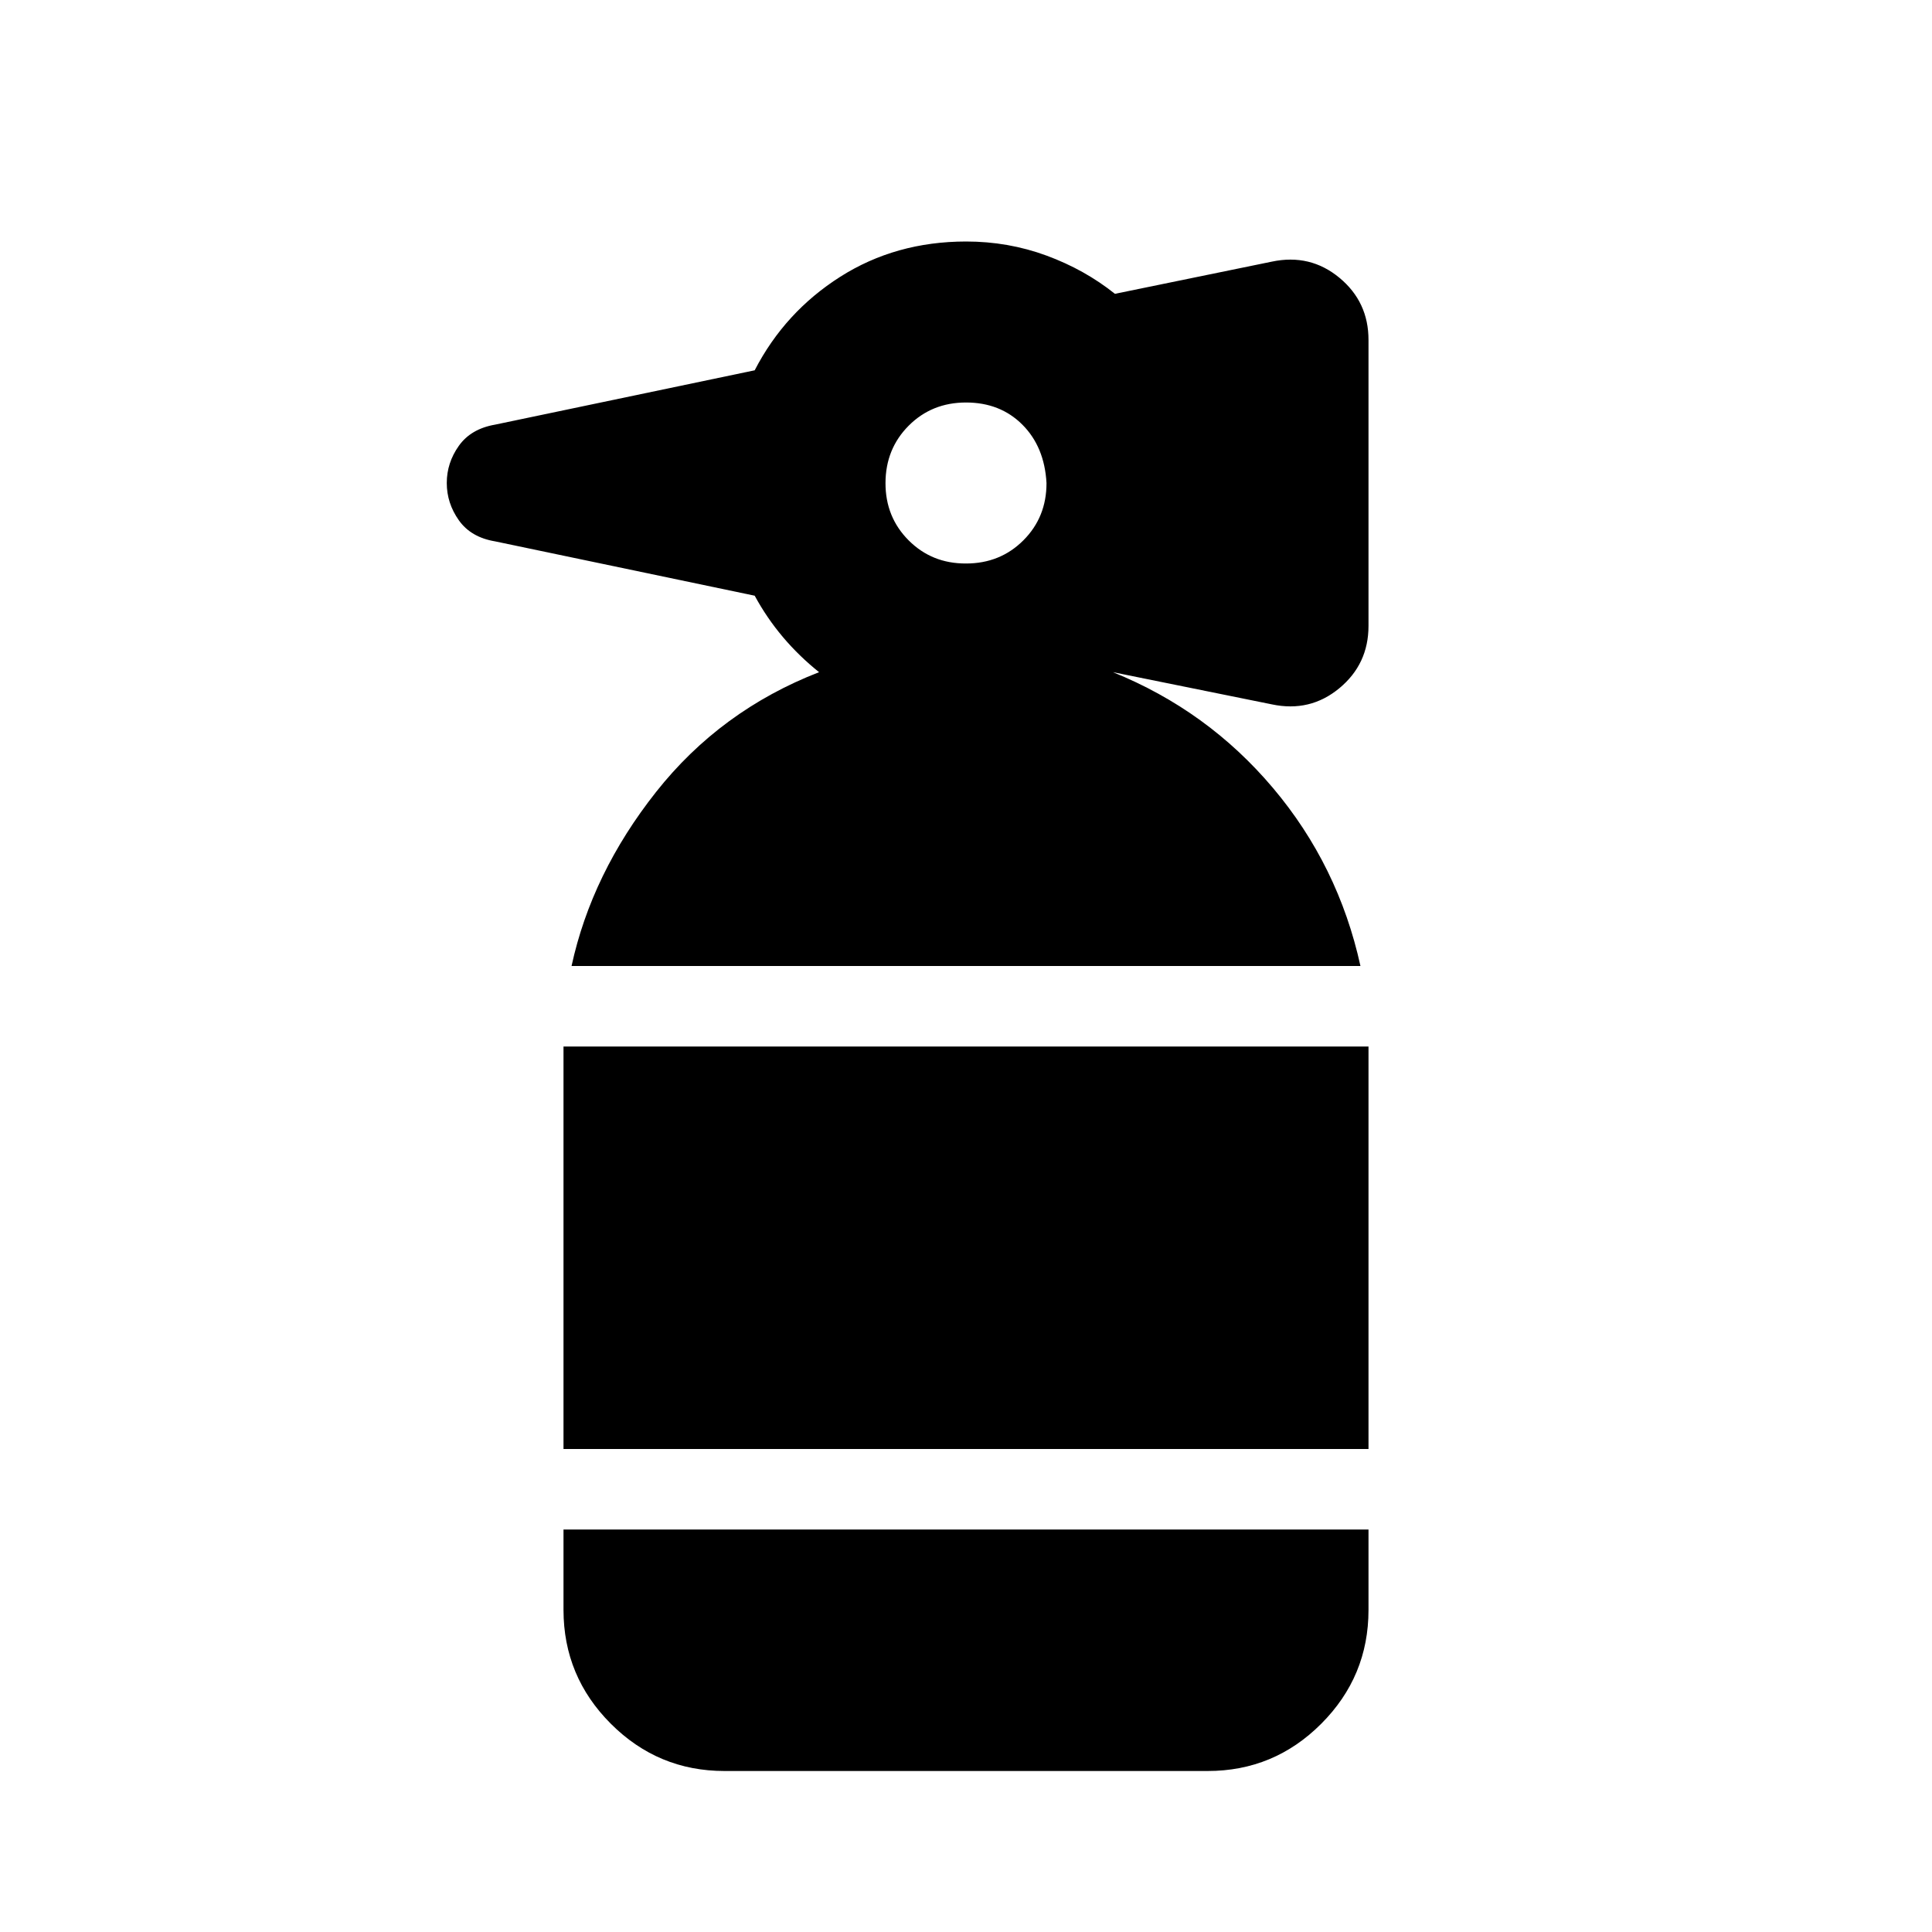
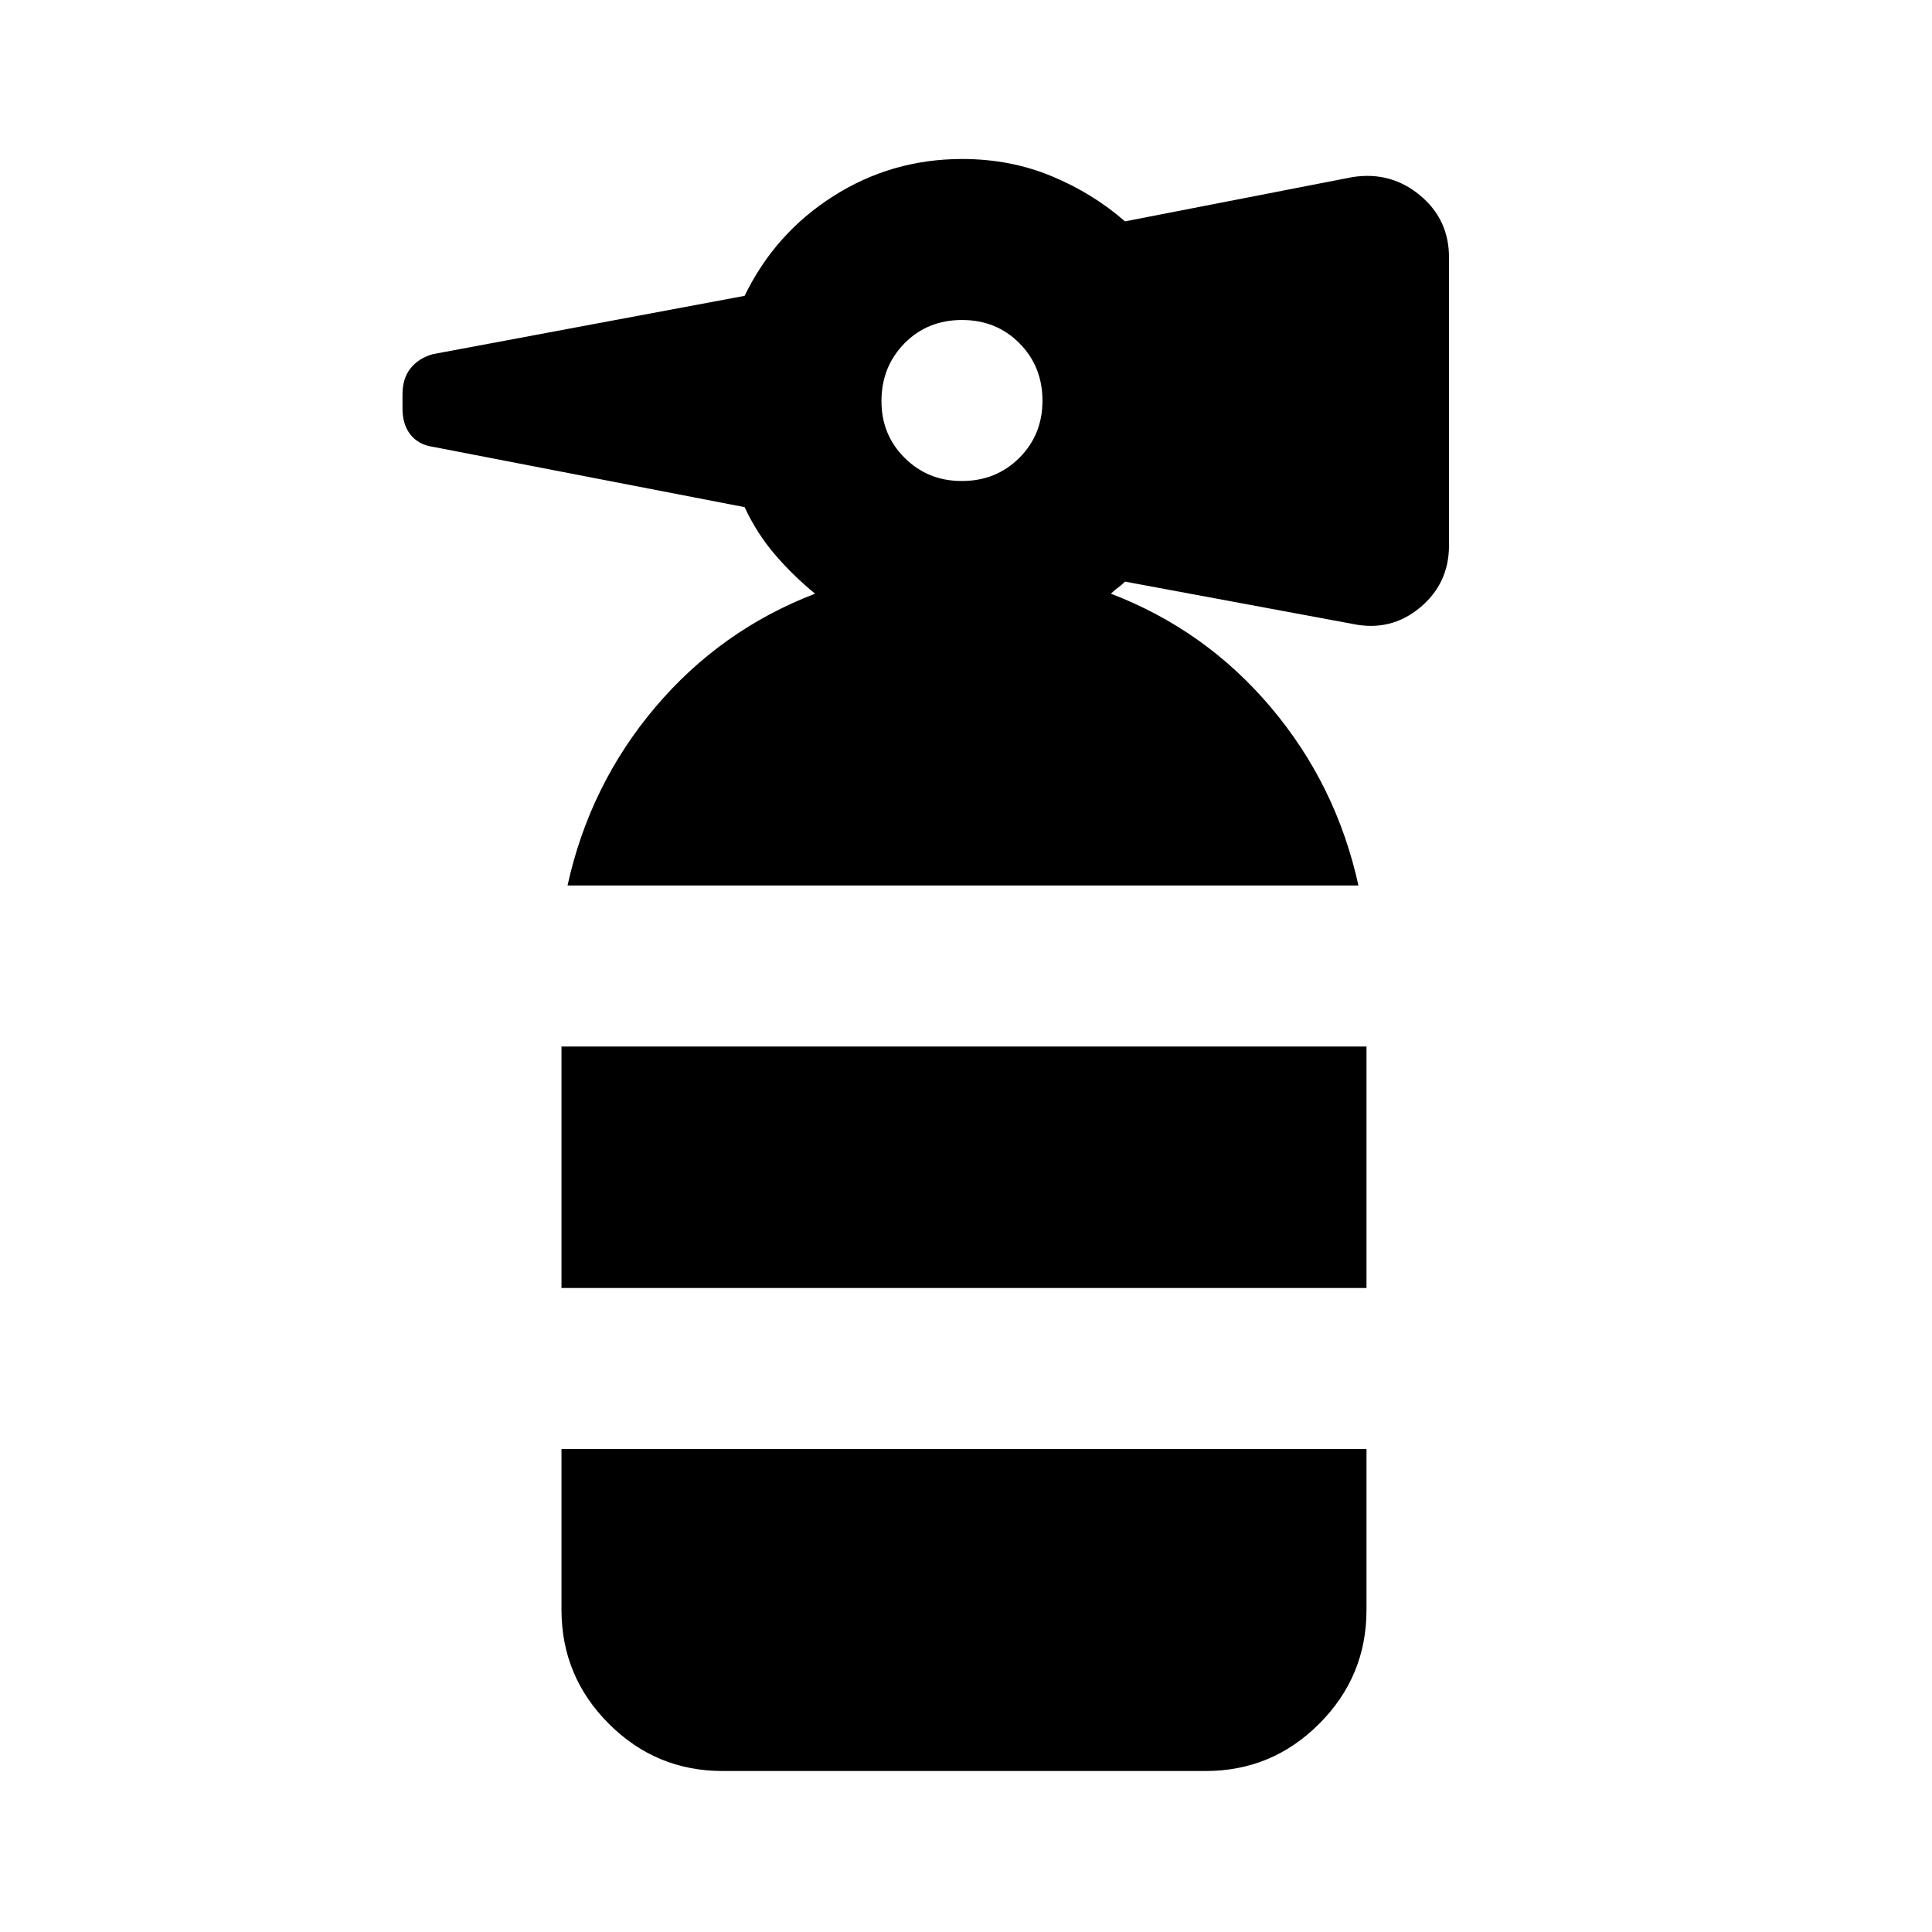
<svg xmlns="http://www.w3.org/2000/svg" viewBox="0 0 24 24" width="24" height="24">
-   <path fill="currentColor" d="M9 22q-.825 0-1.412-.587T7 20v-1h10v1q0 .825-.587 1.413T15 22zm-2-4v-5h10v5zm.1-6q.25-1.15 1.05-2.162t2.025-1.488q-.25-.2-.45-.437t-.35-.513L6.15 6.725q-.3-.05-.45-.262T5.55 6t.15-.462t.45-.263L9.375 4.6q.375-.725 1.063-1.162T12 3q.525 0 1 .175t.85.475l1.95-.4q.475-.1.838.2t.362.775v3.55q0 .475-.363.775t-.837.2l-1.975-.4q1.175.475 1.988 1.438T16.9 12zM12 7q.425 0 .713-.288T13 6q-.025-.45-.3-.725T12 5t-.712.288T11 6t.288.713T12 7" />
+   <path fill="currentColor" d="M6.975 16v-3h10v3zM11.95 5.975q.425 0 .713-.288t.287-.712t-.287-.712t-.713-.288t-.712.288t-.288.712t.288.713t.712.287M7.05 11q.275-1.25 1.088-2.212t1.987-1.413q-.275-.225-.5-.488T9.25 6.3l-3.875-.75Q5.2 5.525 5.1 5.4T5 5.075V4.9q0-.2.1-.325t.275-.175l3.875-.725q.375-.775 1.1-1.237t1.6-.463q.6 0 1.113.213t.912.562L16.8 2.2q.475-.075.838.225T18 3.2v3.575q0 .475-.363.775t-.837.2l-2.825-.525q-.05.05-.087.075t-.088.075q1.175.45 1.988 1.413T16.875 11zm1.925 11q-.825 0-1.412-.587T6.975 20v-2h10v2q0 .825-.587 1.413T14.975 22z" />
</svg>
